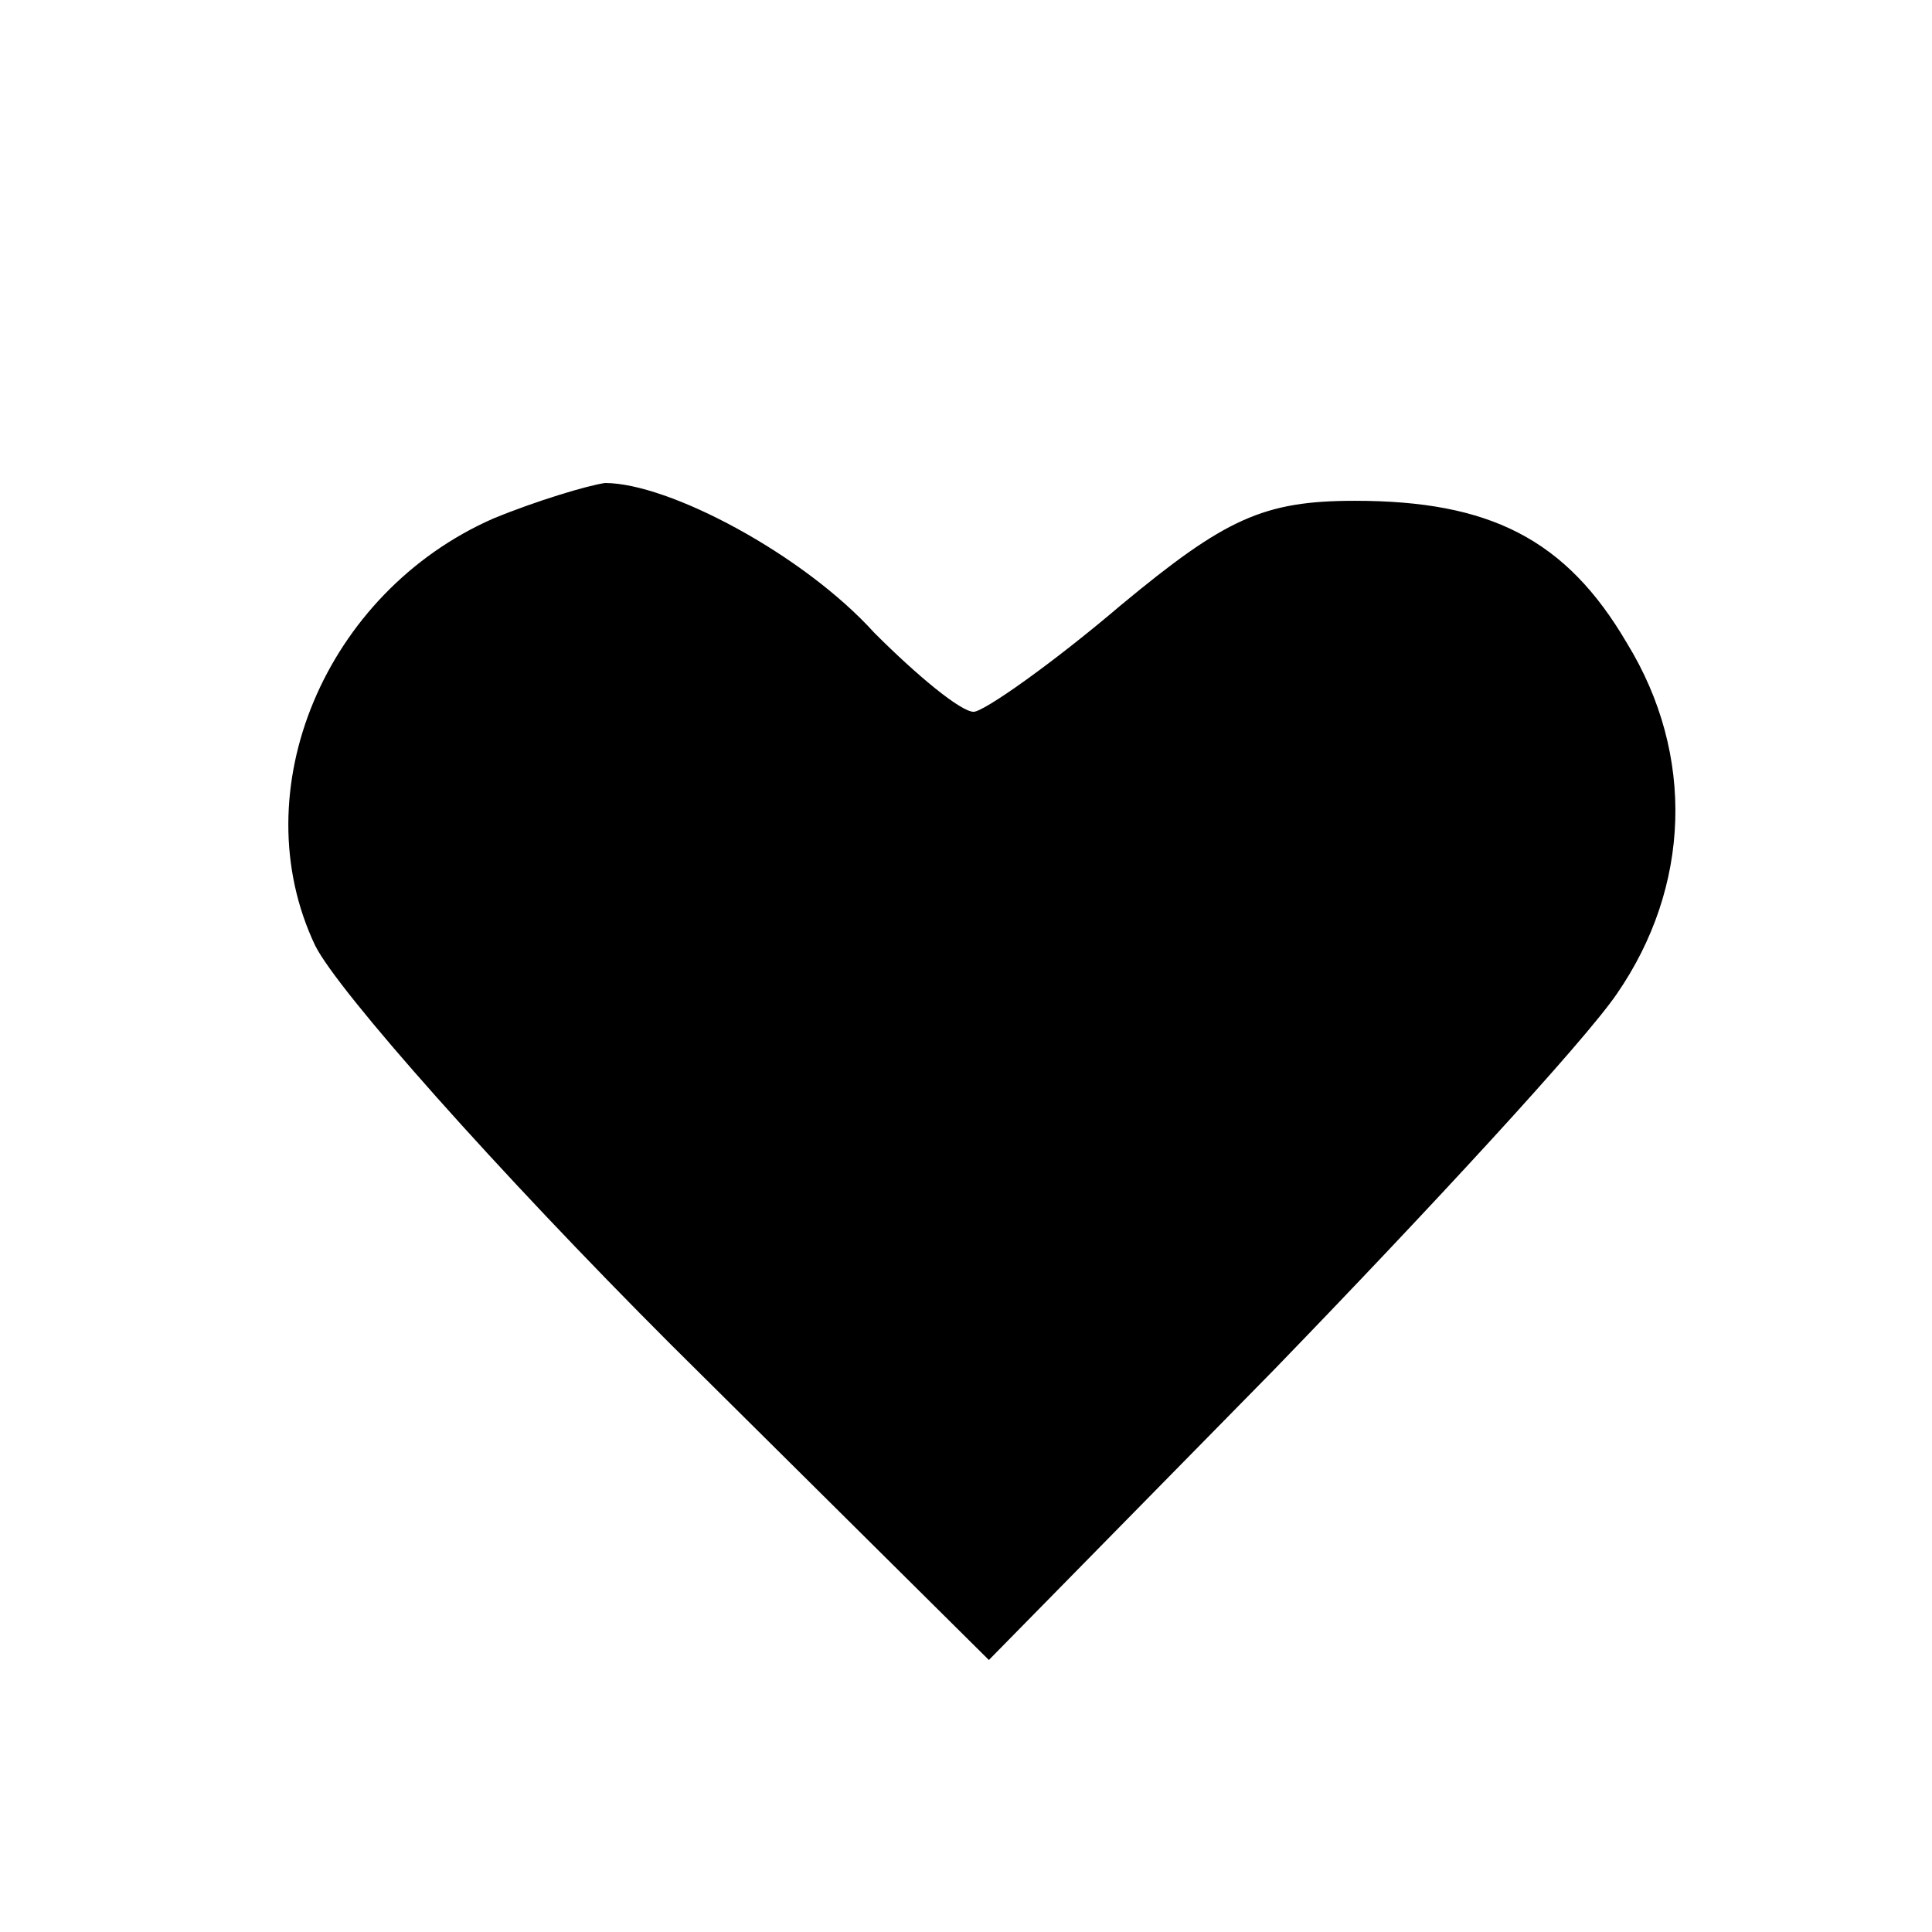
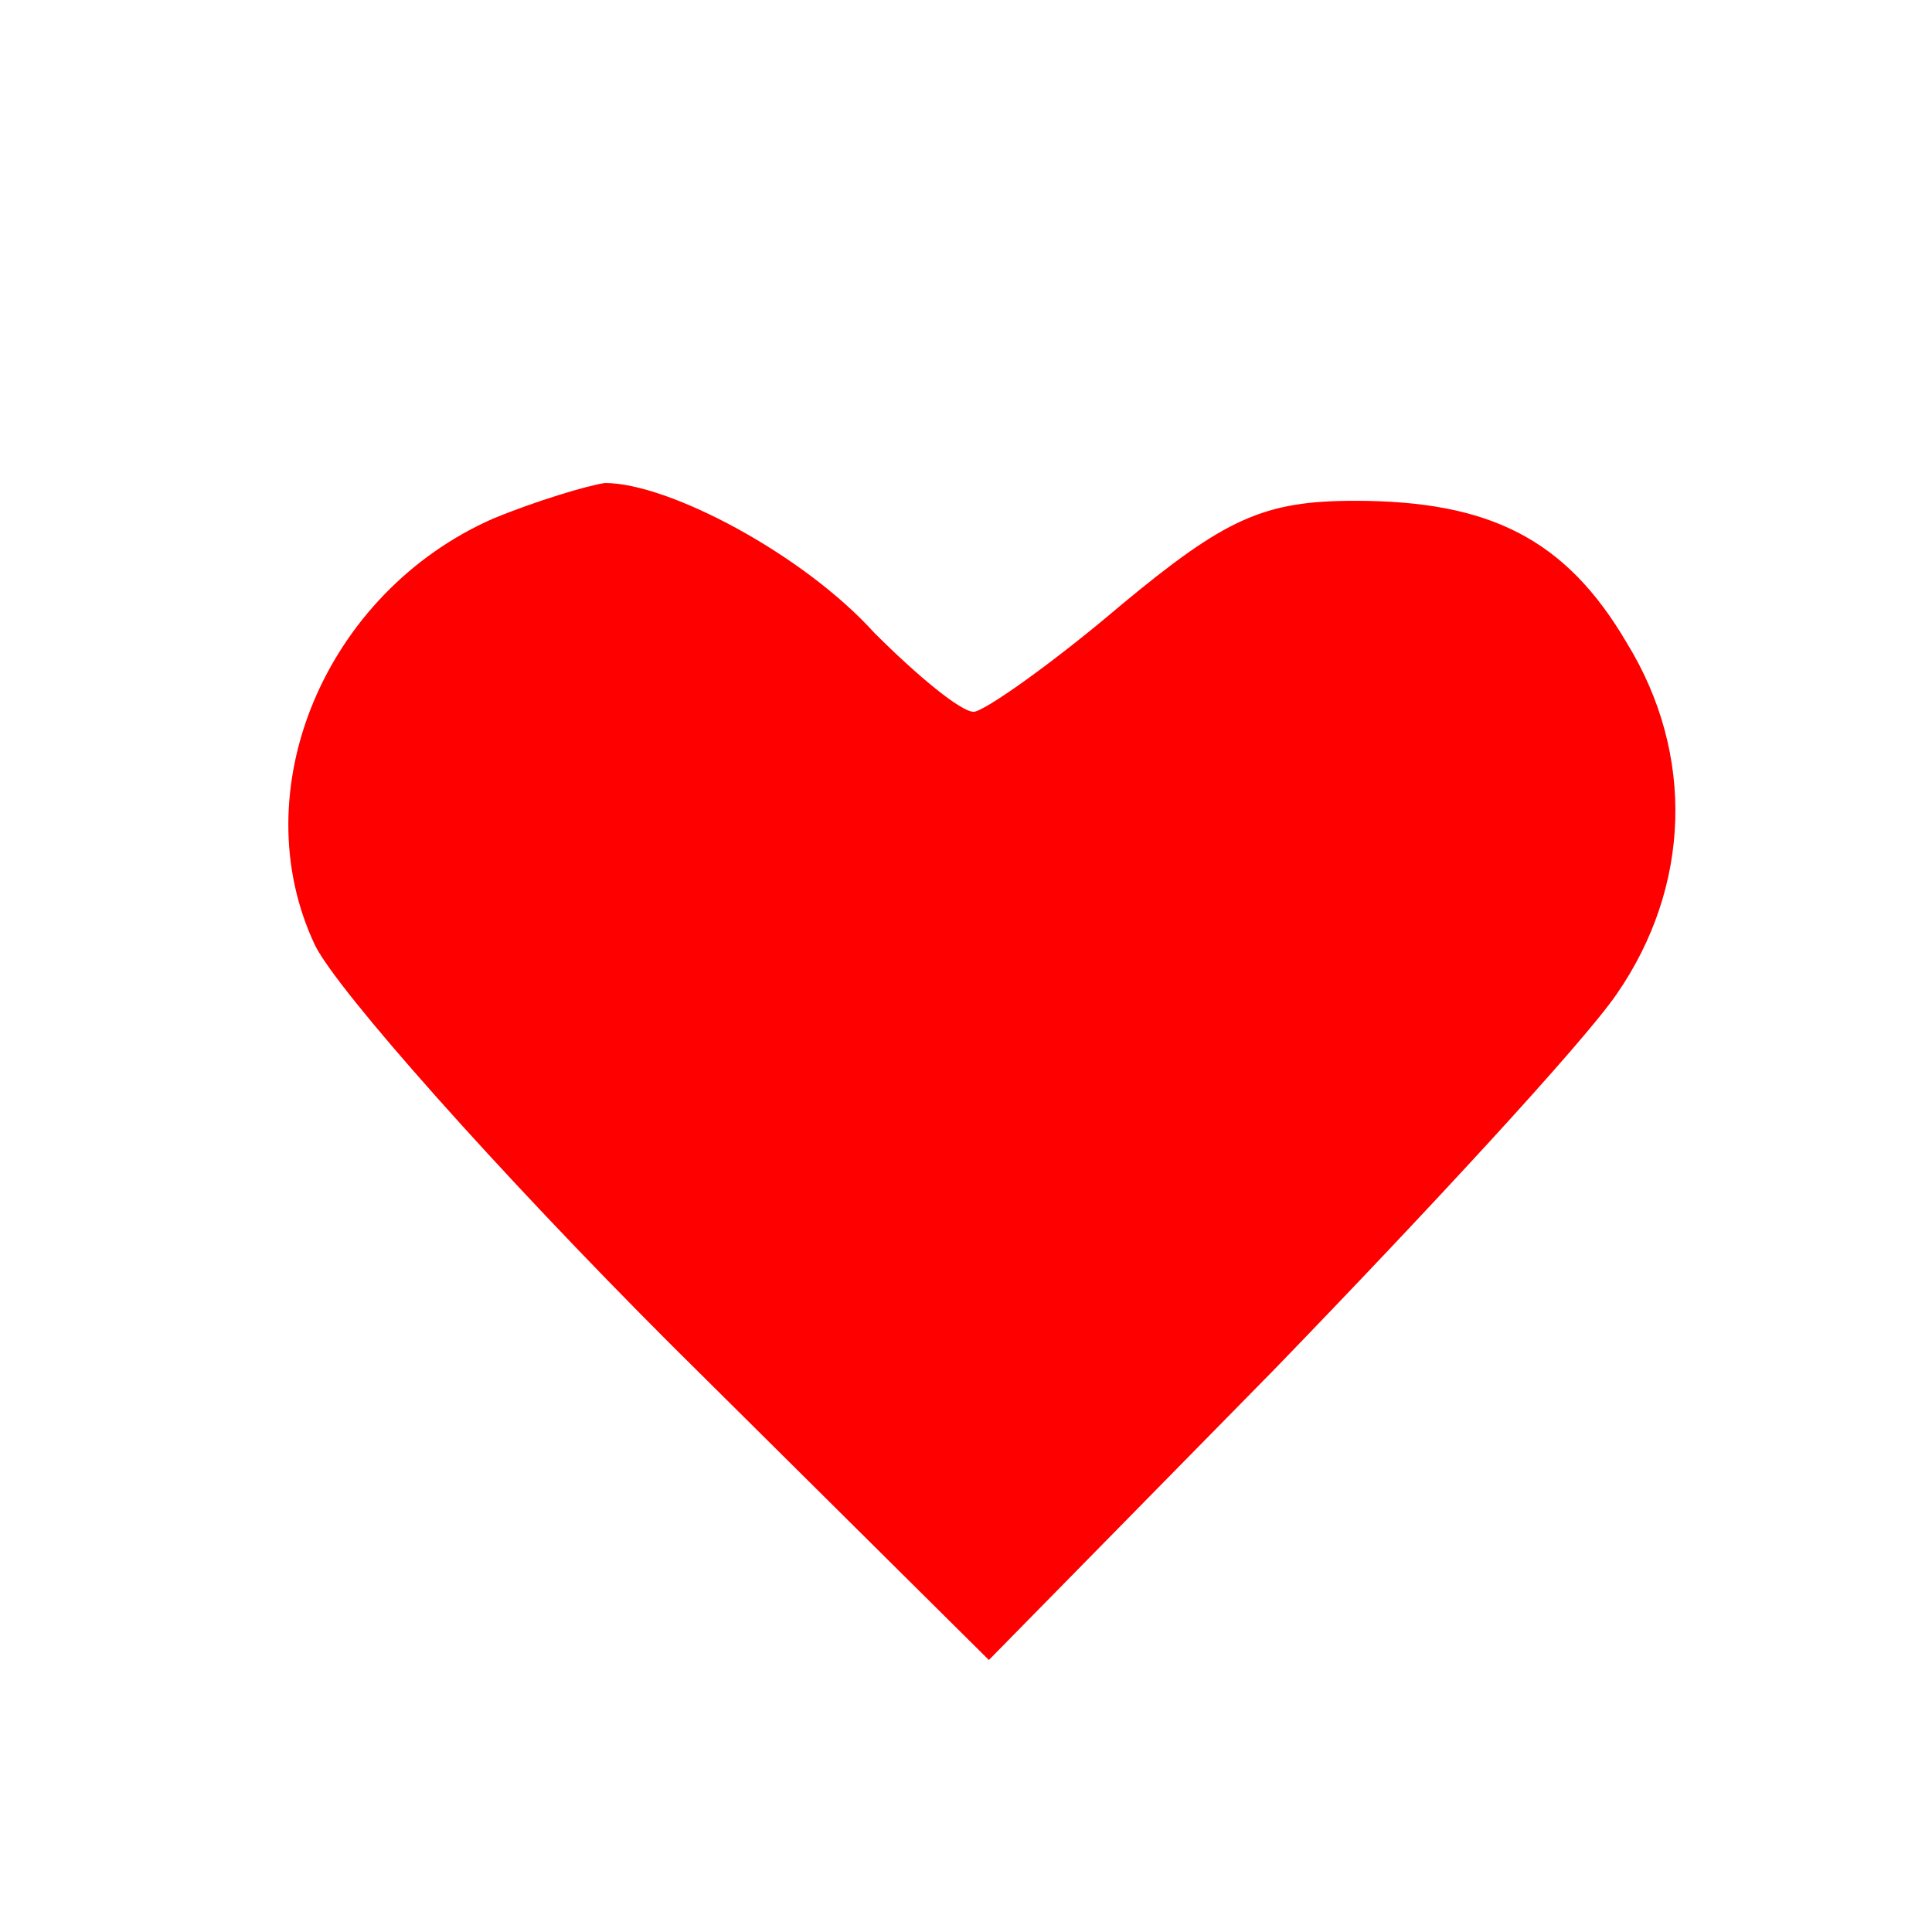
<svg xmlns="http://www.w3.org/2000/svg" version="1.0" width="76pt" height="76pt" viewBox="0 0 76 76" preserveAspectRatio="xMidYMid meet">
-   <g transform="translate(0,76) scale(0.1,-0.1)" fill="#000000" stroke="none">
+   <g transform="translate(0,76) scale(0.1,-0.1)" fill="#ff0000" stroke="none">
    <path d="M194 556 c-66 -29 -99 -107 -70 -168 9 -18 72 -89 140 -157 l125 -124 112 114 c61 63 122 129 135 148 29 42 31 94 4 138 -24 41 -54 56 -107 56 -36 0 -51 -7 -92 -41 -27 -23 -54 -42 -58 -42 -5 0 -22 14 -39 31 -28 31 -81 59 -106 59 -7 -1 -27 -7 -44 -14z" />
  </g>
</svg>
